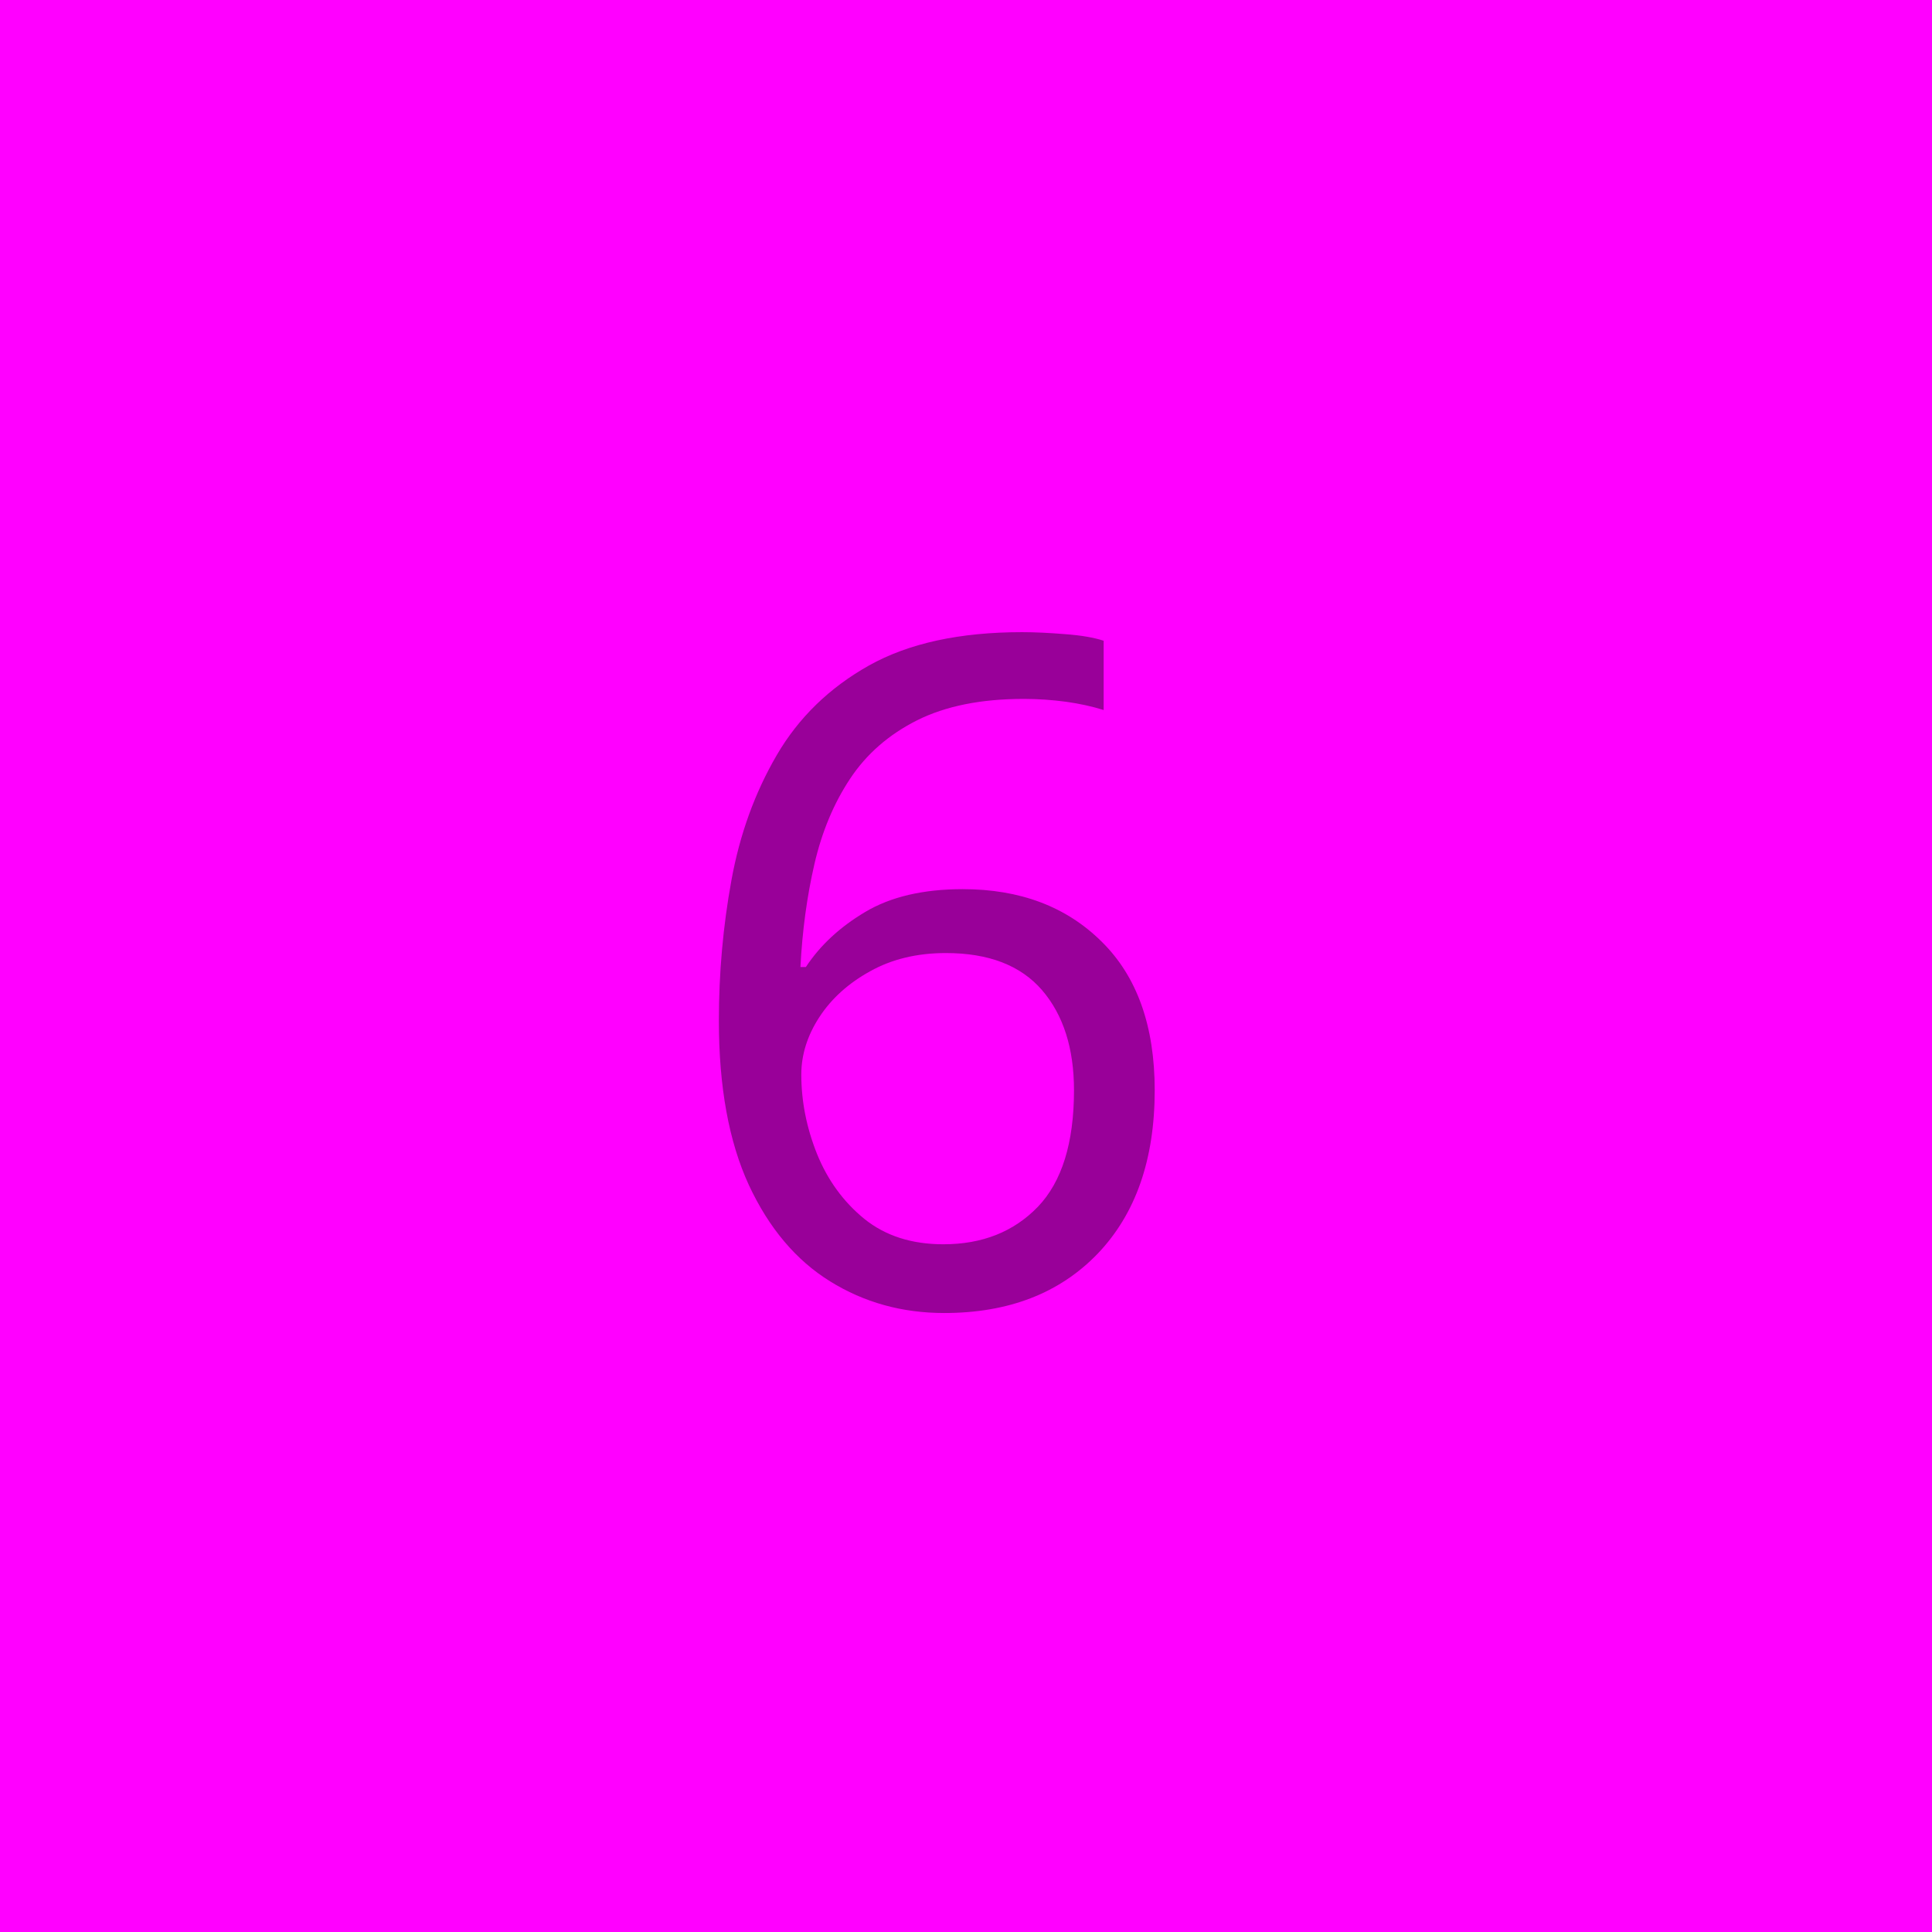
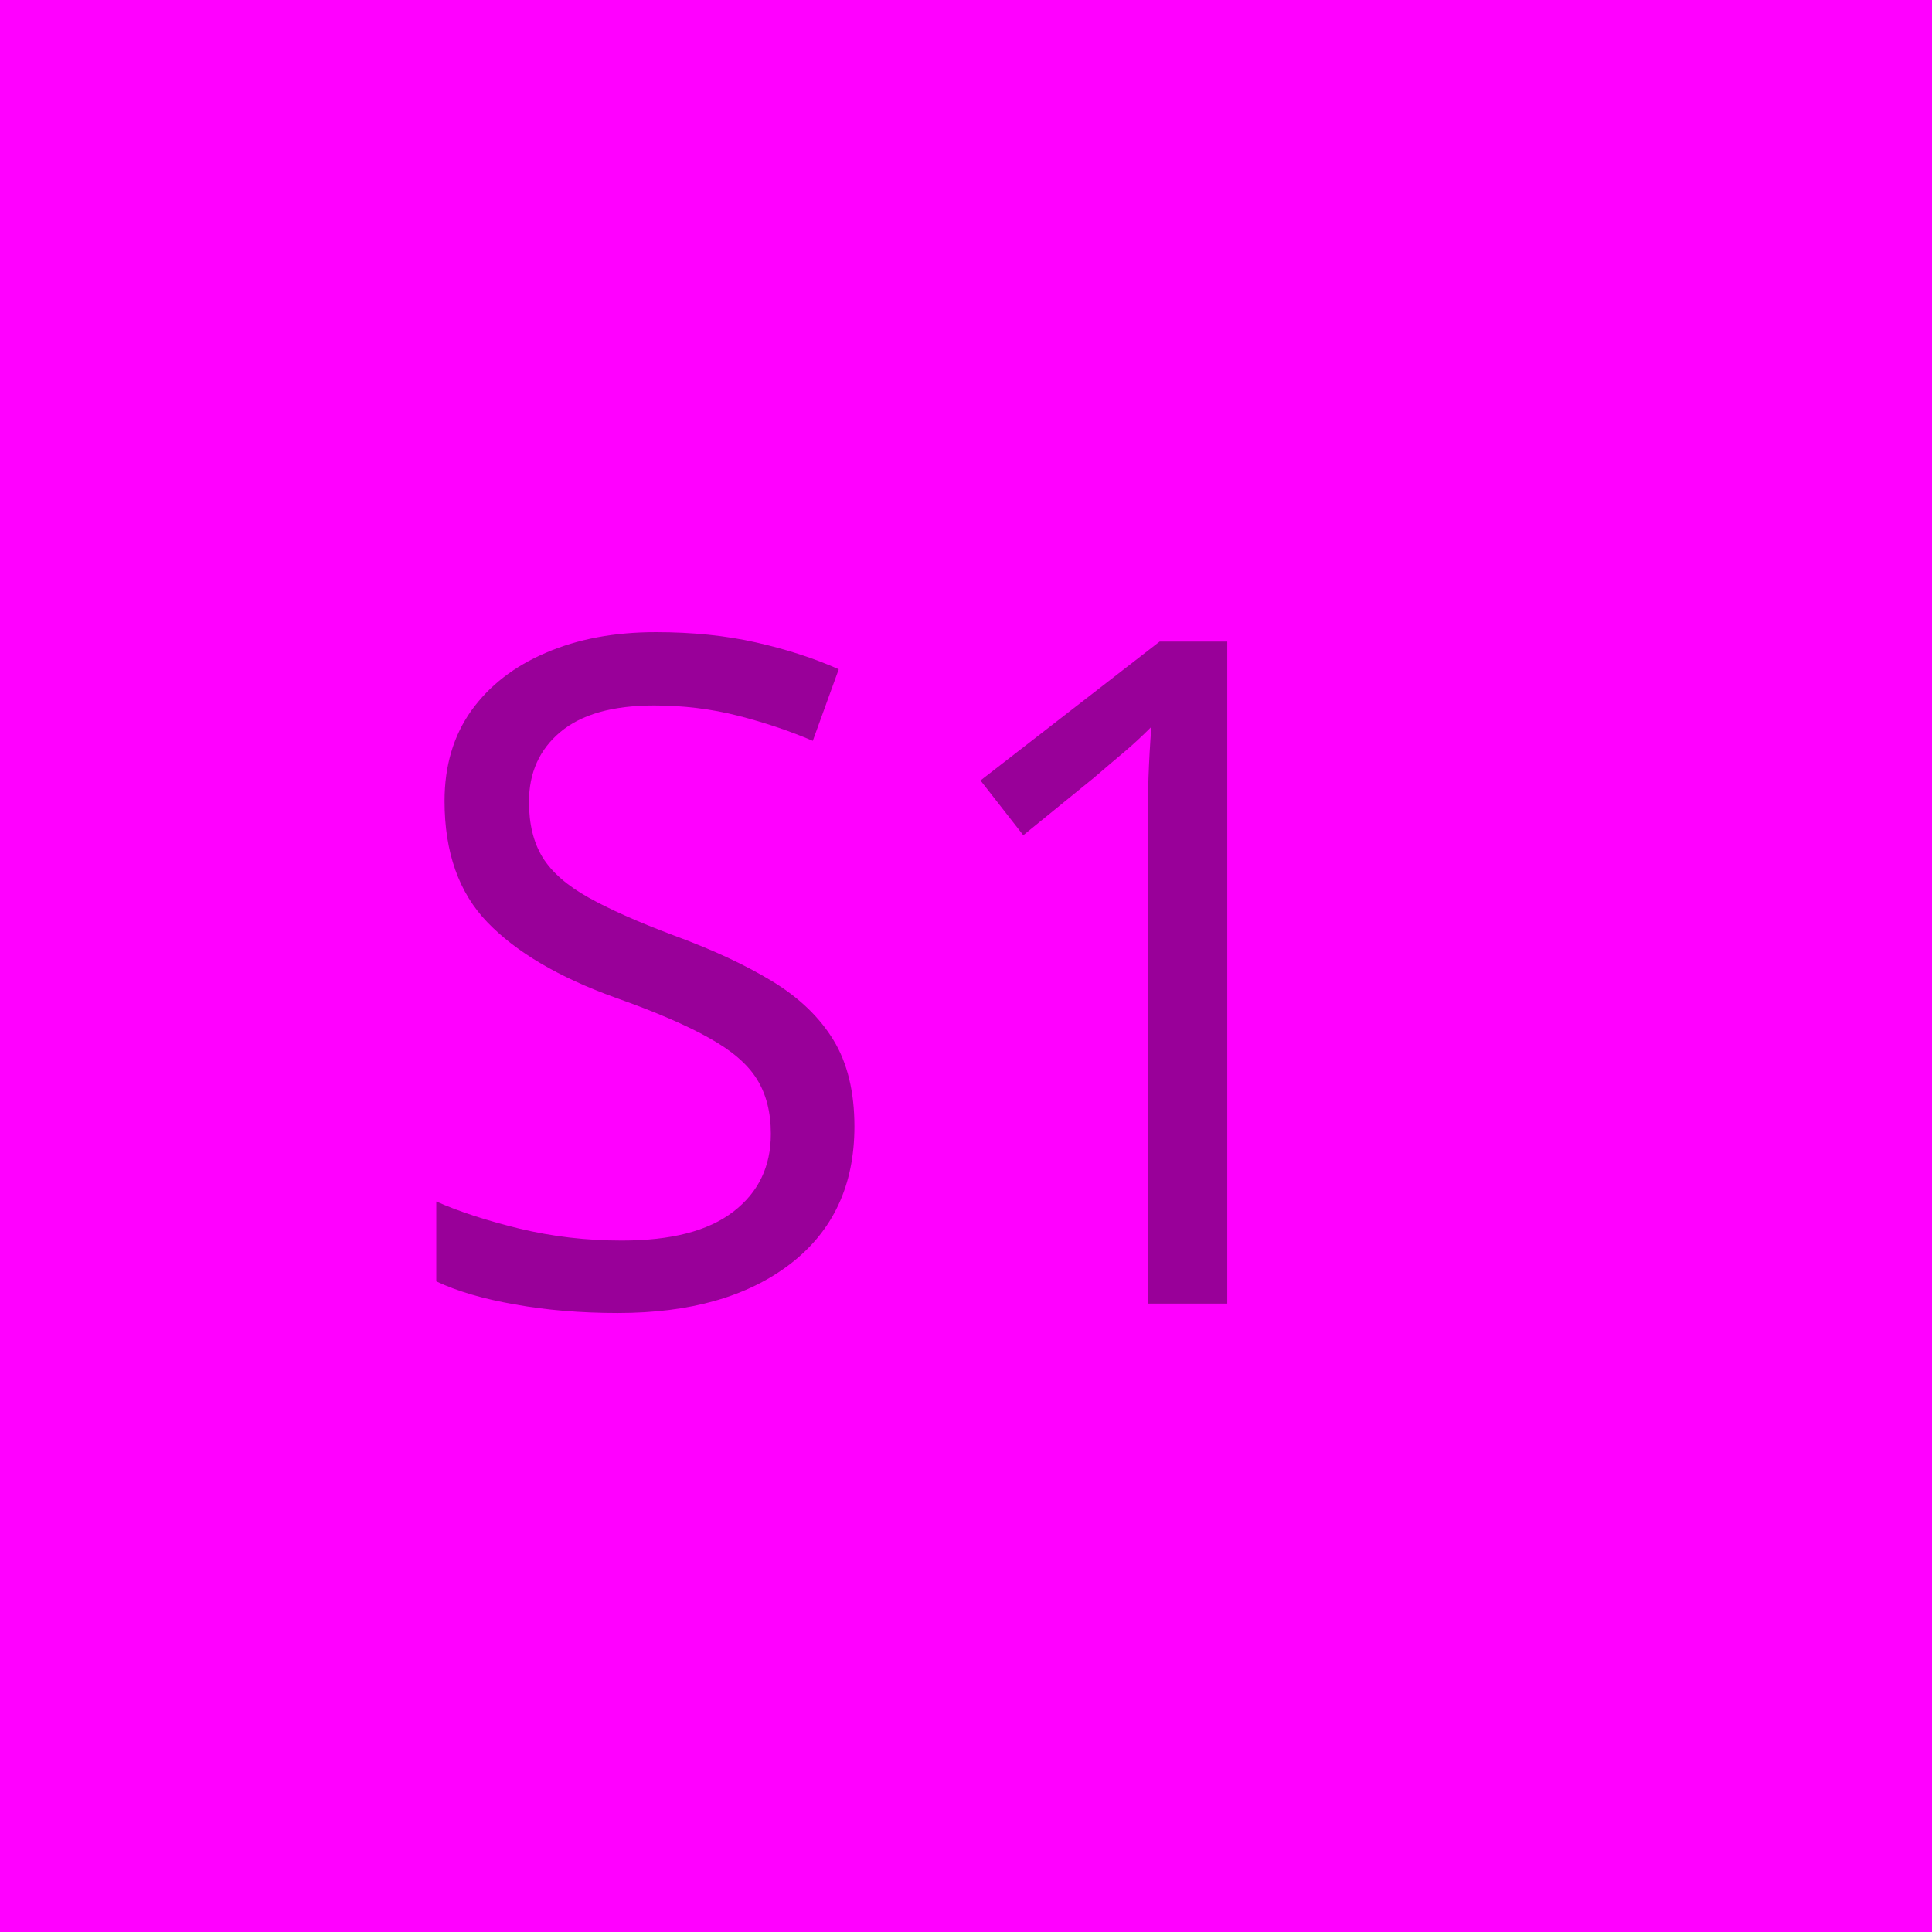
<svg xmlns="http://www.w3.org/2000/svg" width="105.833mm" height="105.833mm" viewBox="0 0 105.833 105.833" version="1.1" id="svg5">
  <defs id="defs2" />
  <g id="layer1">
    <path id="rect788" style="fill:#ff00ff;stroke-width:0.166;stop-color:#000000" d="M 0,0 H 105.833 V 105.833 H 0 Z" />
-     <text xml:space="preserve" style="font-style:normal;font-weight:normal;font-size:10.583px;line-height:1.25;font-family:sans-serif;letter-spacing:0px;word-spacing:0px;fill:#000000;fill-opacity:1;stroke:none;stroke-width:0.265" x="36.583" y="71.409" id="text247">
-       <tspan id="tspan245" style="font-style:normal;font-variant:normal;font-weight:normal;font-stretch:normal;font-size:50.8px;font-family:sans-serif;-inkscape-font-specification:'sans-serif, Normal';font-variant-ligatures:normal;font-variant-caps:normal;font-variant-numeric:normal;font-variant-east-asian:normal;fill:#990099;fill-opacity:1;stroke-width:0.265" x="36.583" y="71.409">6</tspan>
+     <text xml:space="preserve" style="font-style:normal;font-weight:normal;font-size:10.583px;line-height:1.25;font-family:sans-serif;letter-spacing:0px;word-spacing:0px;fill:#000000;fill-opacity:1;stroke:none;stroke-width:0.265" x="21.303" y="71.409" id="text247">
+       <tspan id="tspan245" style="font-style:normal;font-variant:normal;font-weight:normal;font-stretch:normal;font-size:50.8px;font-family:sans-serif;-inkscape-font-specification:'sans-serif, Normal';font-variant-ligatures:normal;font-variant-caps:normal;font-variant-numeric:normal;font-variant-east-asian:normal;fill:#990099;fill-opacity:1;stroke-width:0.265" x="21.303" y="71.409">S1</tspan>
    </text>
  </g>
</svg>
